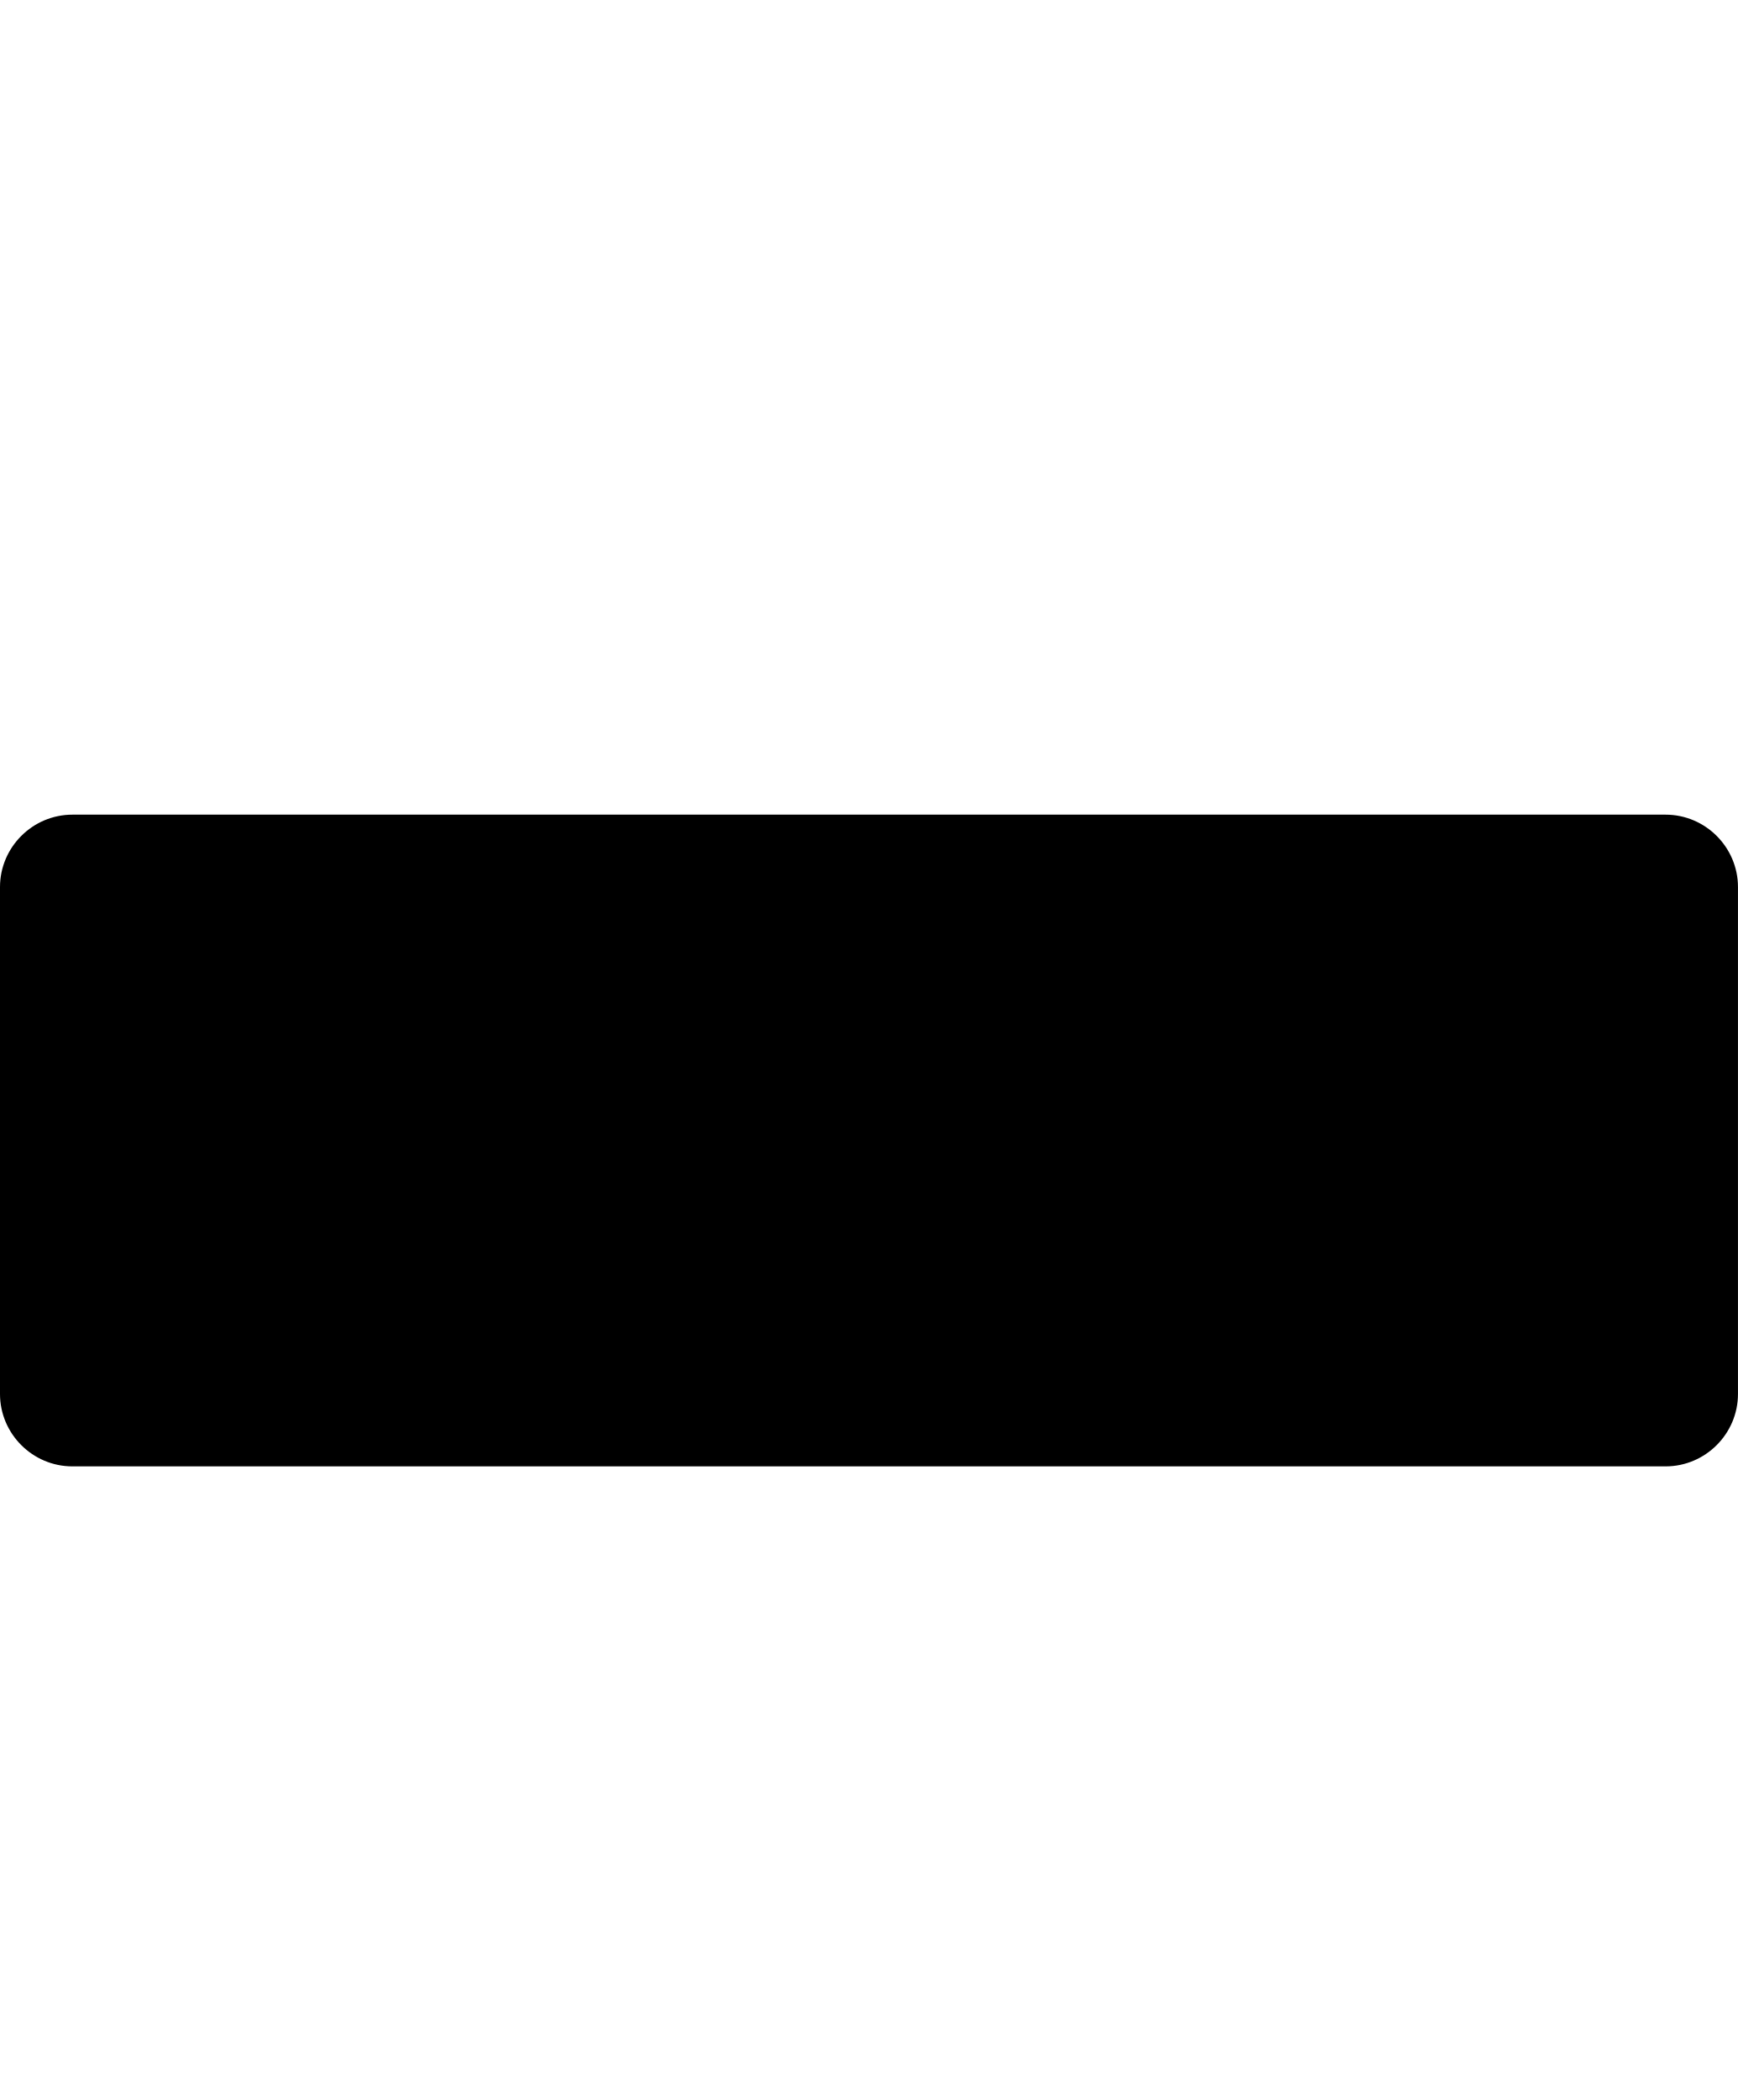
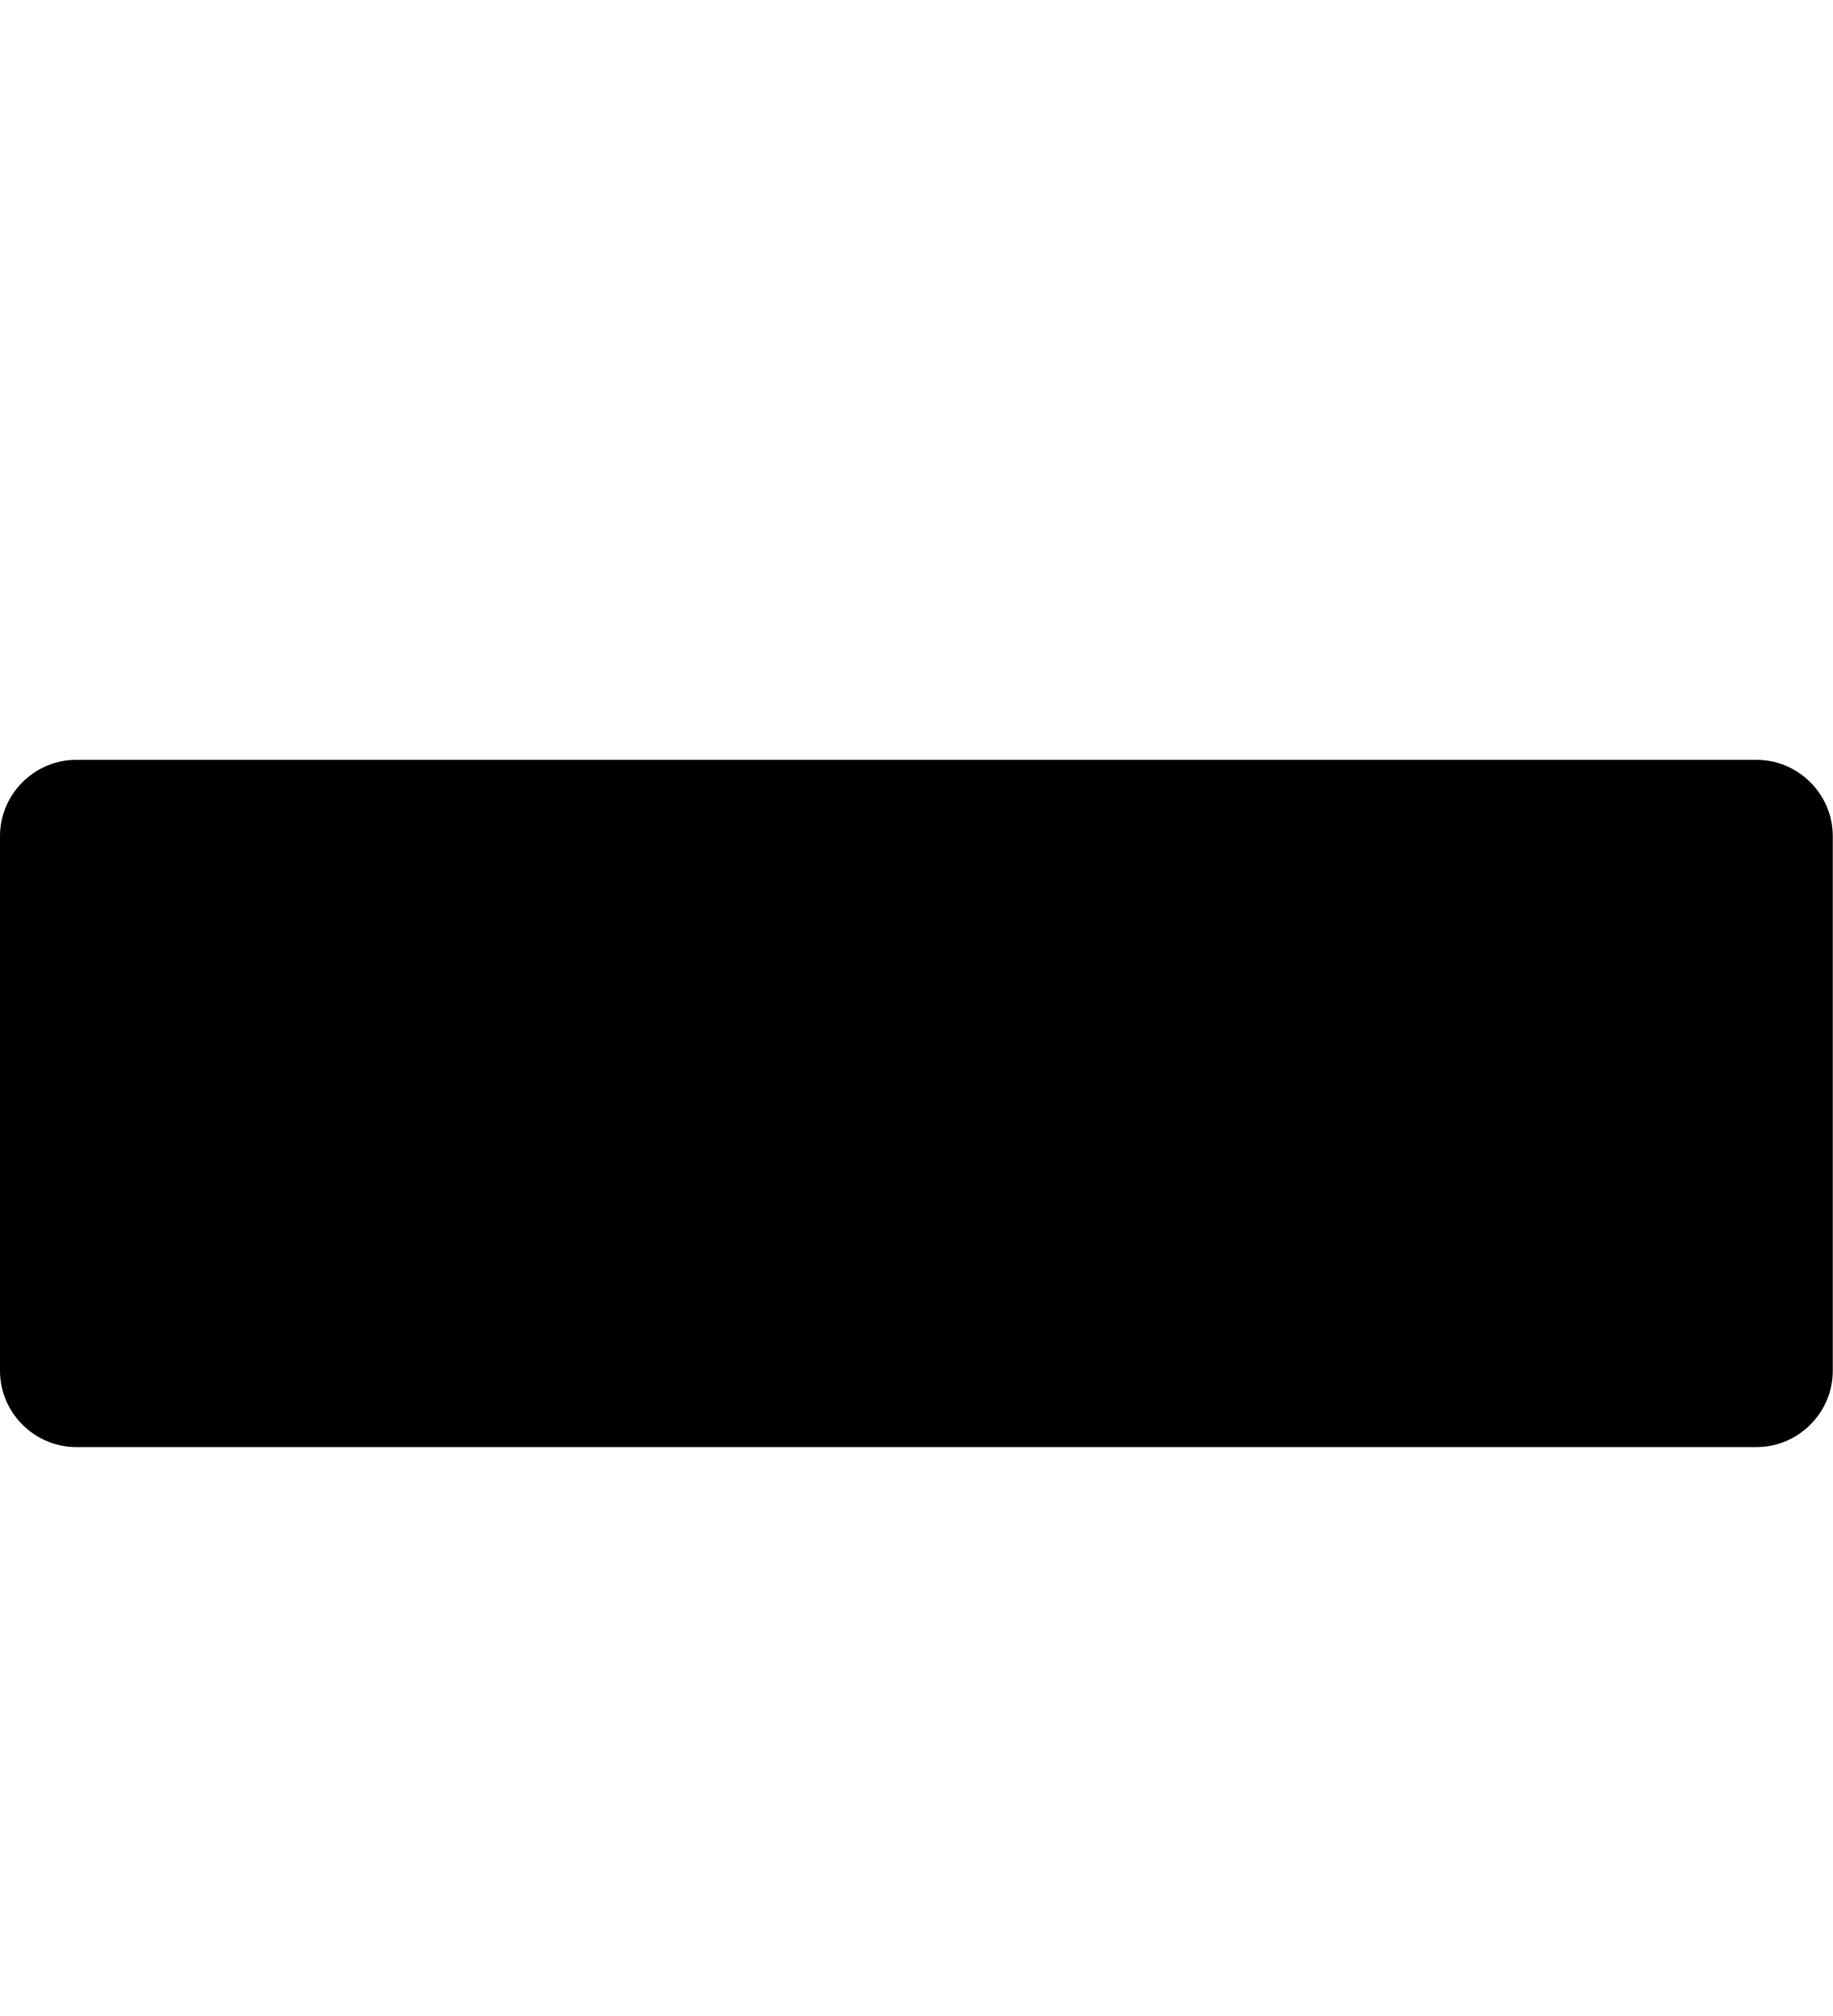
- <svg xmlns="http://www.w3.org/2000/svg" version="1.1" x="0px" y="0px" width="288px" height="348px" viewBox="0 -90 288 258" xml:space="preserve">
+ <svg xmlns="http://www.w3.org/2000/svg" version="1.1" x="0px" y="0px" width="10px" height="11px" viewBox="0 -90 288 258" xml:space="preserve">
  <path d="M276,108H12c-6.6,0-12-5.4-12-12V12C0,5.4,5.4,0,12,0h264c6.6,0,12,5.4,12,12v84C288,102.6,282.6,108,276,108z" />
</svg>
